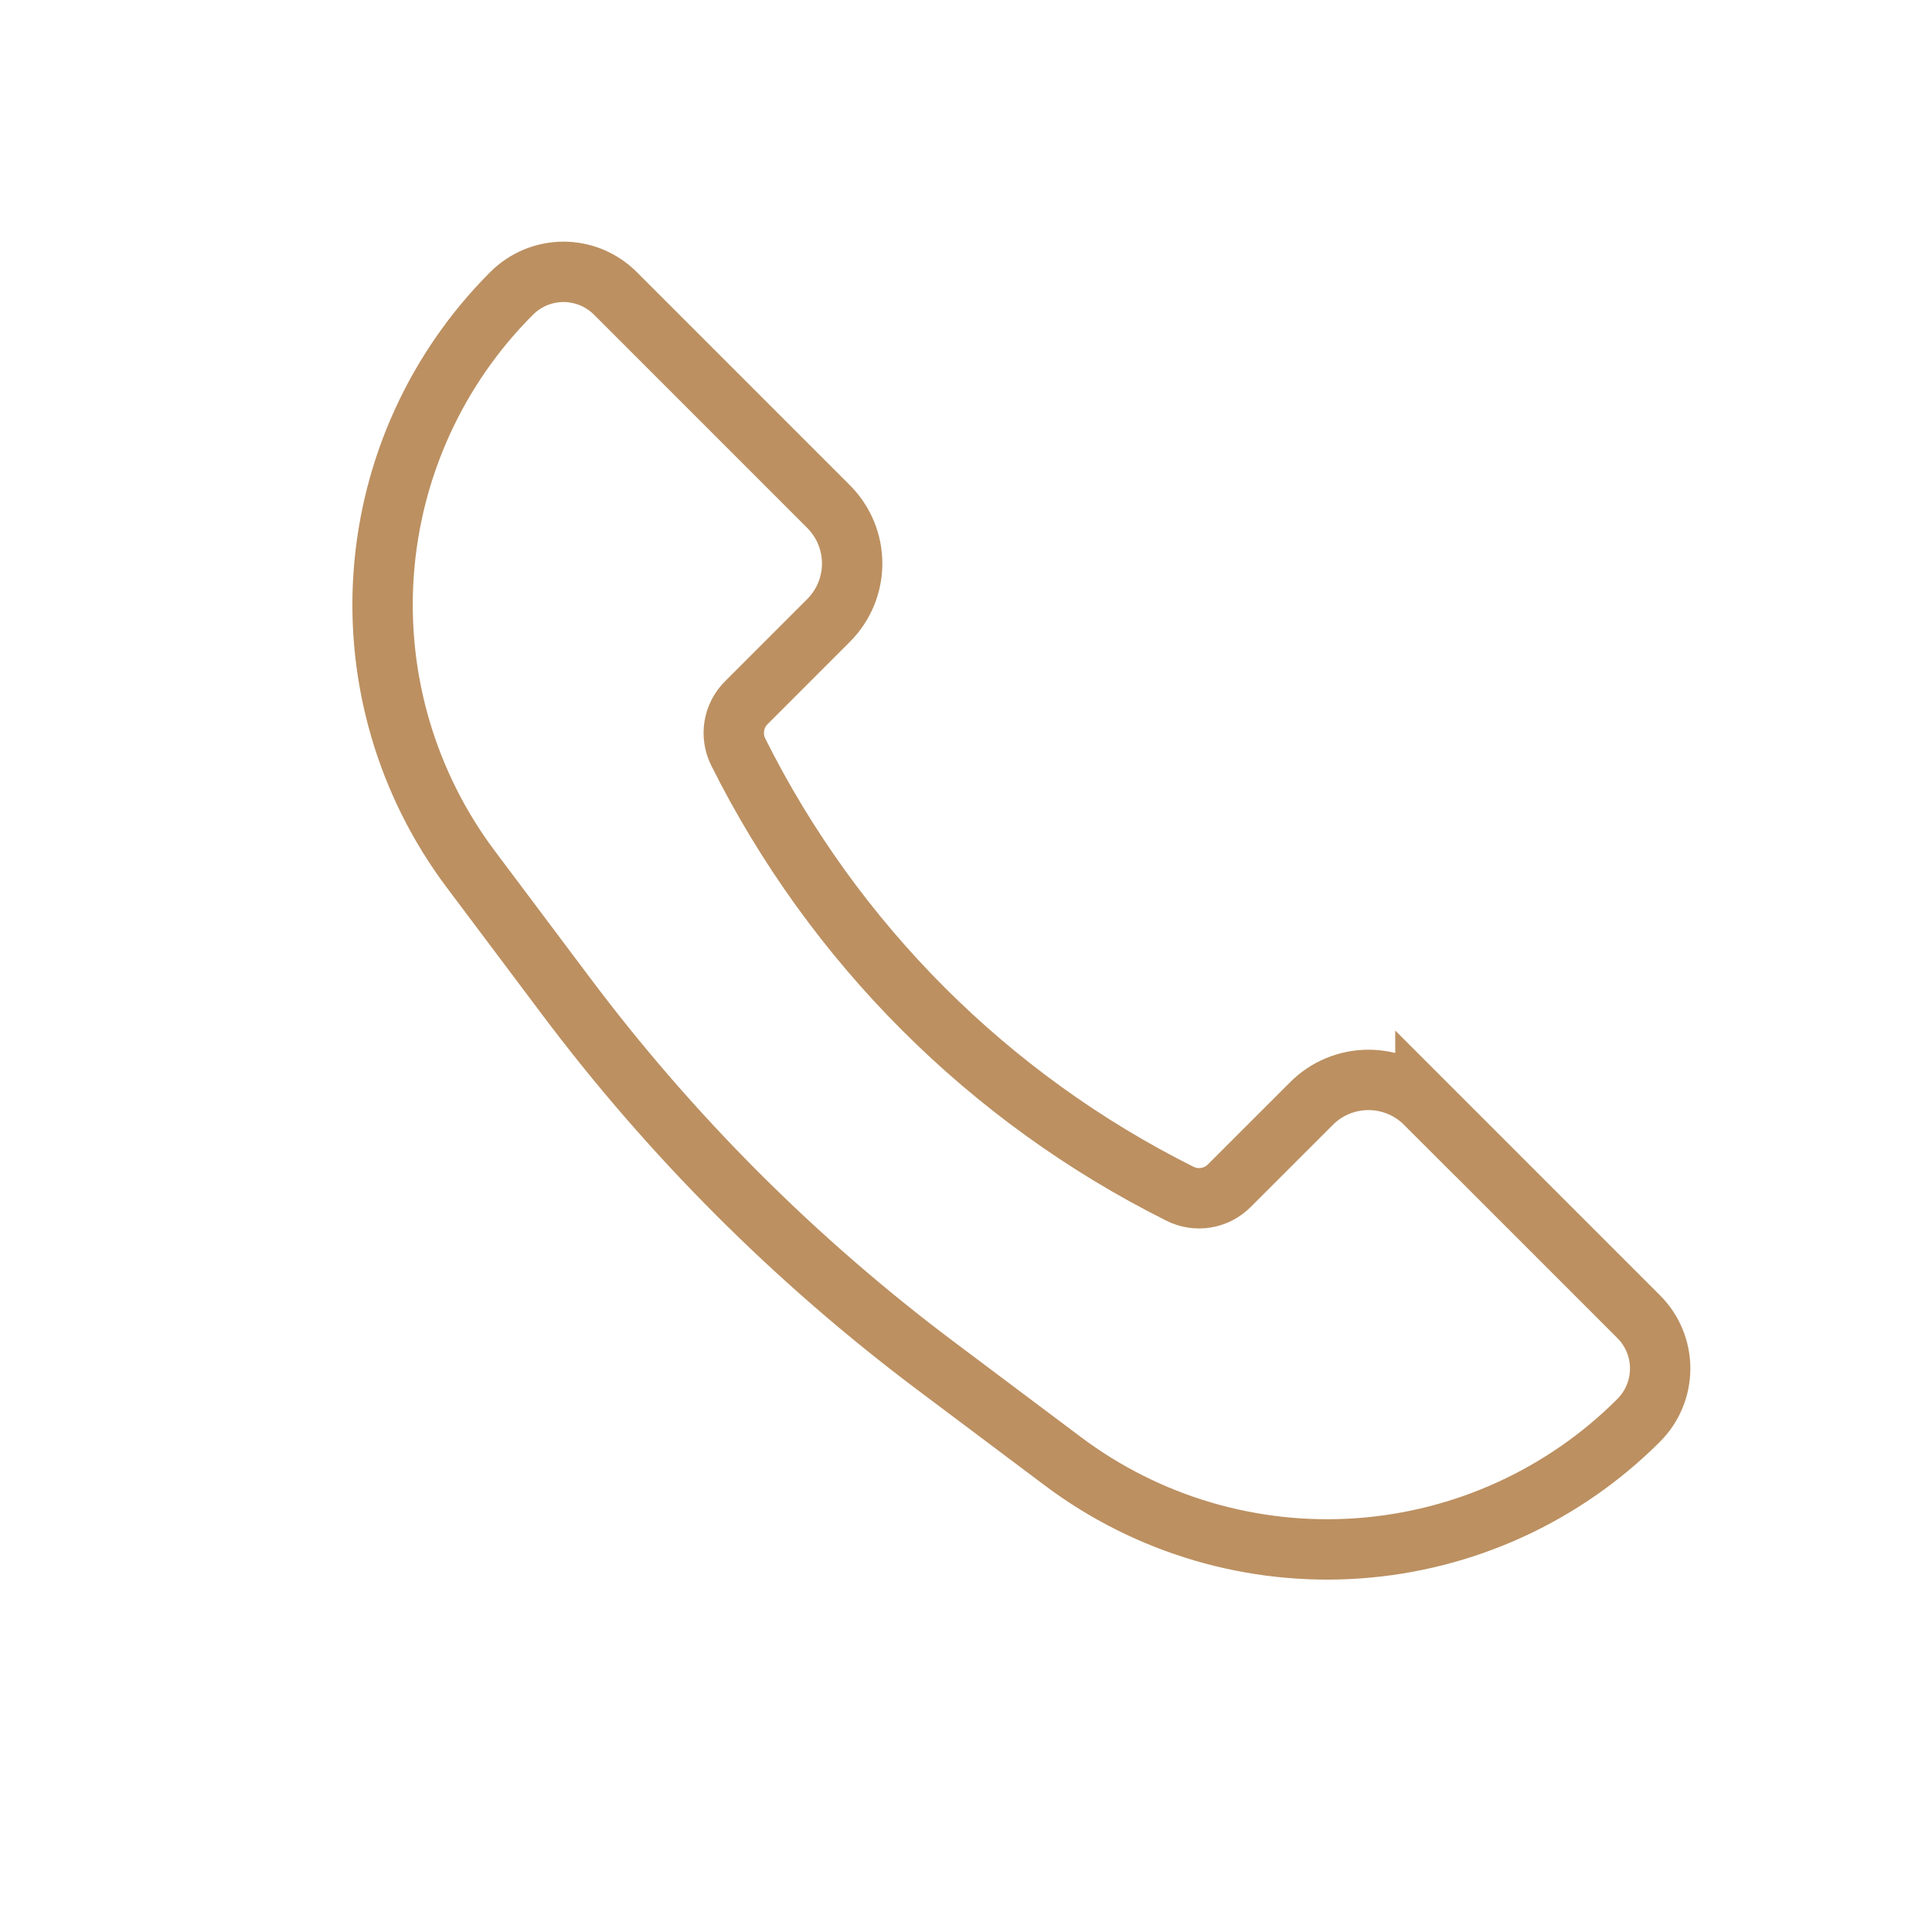
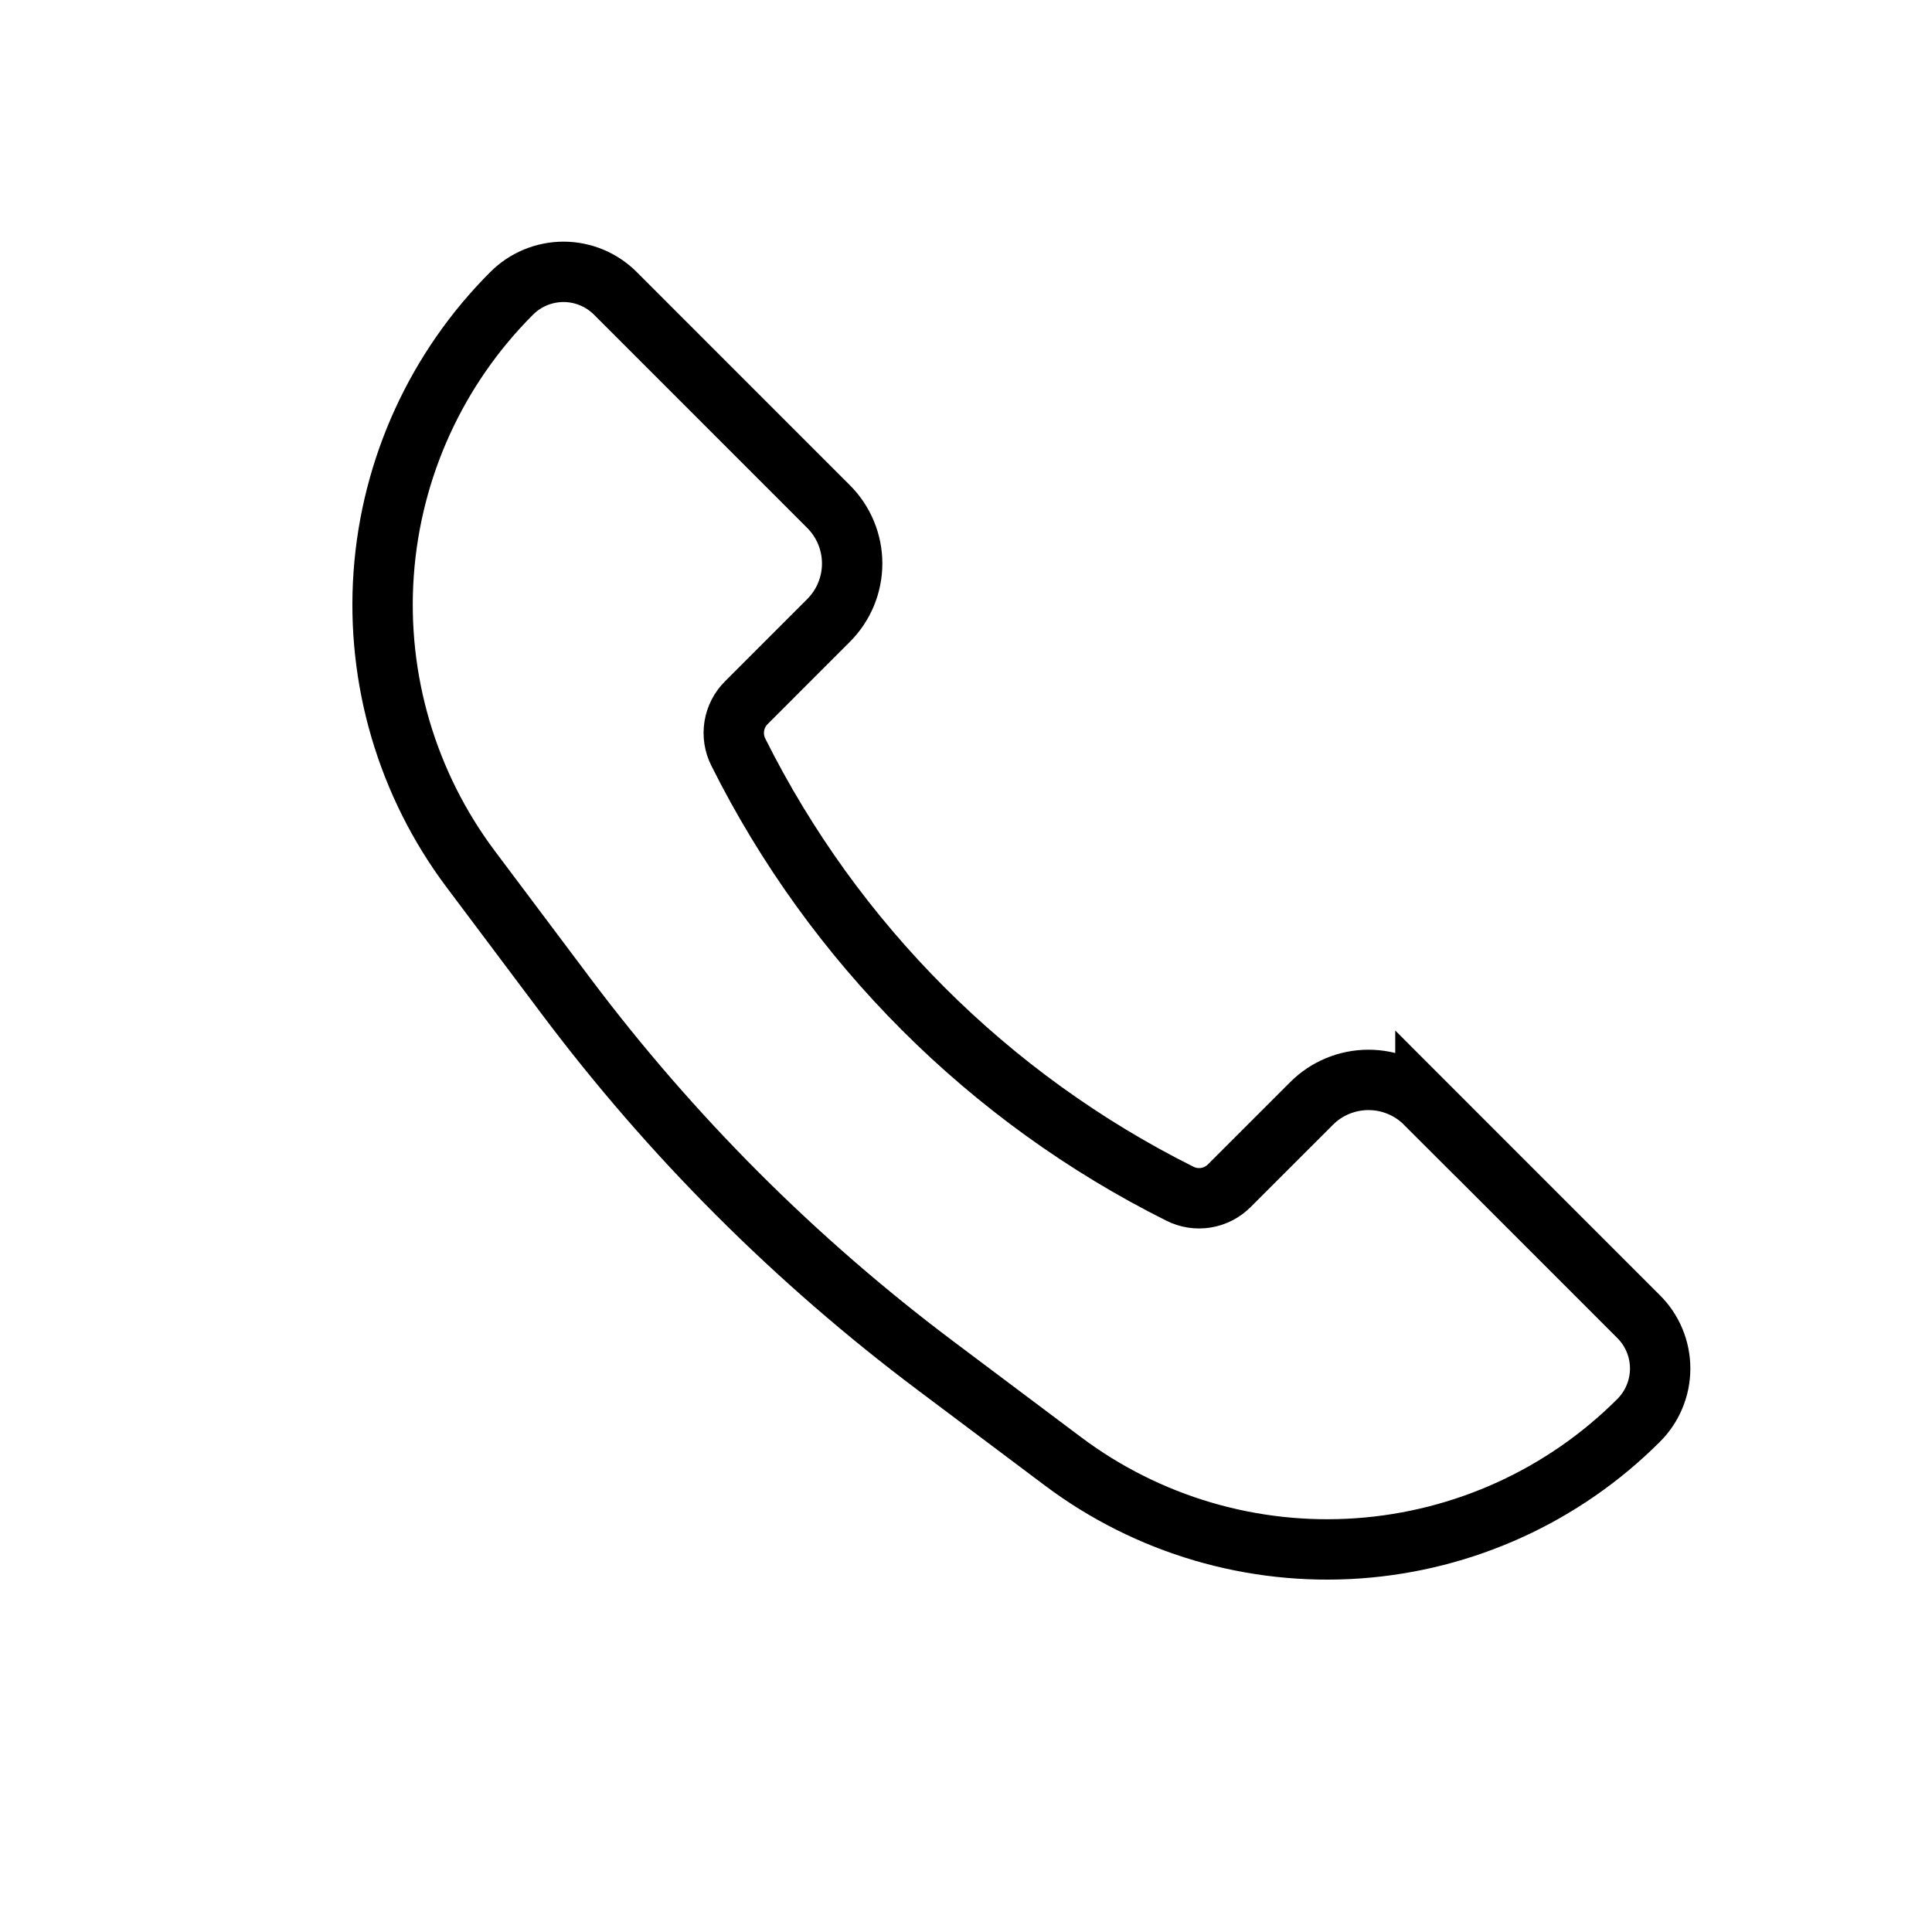
<svg xmlns="http://www.w3.org/2000/svg" width="54" height="54" viewBox="0 0 64 64" fill="none">
-   <path d="M47.219 36.552L54.28 43.614C54.507 43.839 54.687 44.107 54.809 44.402C54.932 44.697 54.995 45.014 54.995 45.334C54.995 45.653 54.932 45.97 54.809 46.265C54.687 46.56 54.507 46.828 54.28 47.054C51.797 49.537 48.501 51.041 44.998 51.29C41.495 51.539 38.02 50.516 35.211 48.408L31.011 45.256C26.361 41.769 22.231 37.639 18.744 32.99L15.592 28.79C13.485 25.98 12.461 22.505 12.71 19.002C12.959 15.499 14.463 12.203 16.947 9.72C17.172 9.494 17.44 9.314 17.735 9.191C18.031 9.069 18.347 9.005 18.667 9.005C18.986 9.005 19.303 9.069 19.598 9.191C19.893 9.314 20.161 9.494 20.387 9.72L27.448 16.782C27.948 17.282 28.229 17.96 28.229 18.667C28.229 19.374 27.948 20.052 27.448 20.552L24.726 23.275C24.513 23.485 24.373 23.758 24.325 24.053C24.277 24.348 24.324 24.651 24.459 24.918C27.623 31.246 32.754 36.378 39.083 39.542C39.35 39.677 39.652 39.724 39.947 39.676C40.243 39.628 40.515 39.487 40.725 39.275L43.446 36.555C43.693 36.307 43.987 36.11 44.311 35.976C44.635 35.842 44.982 35.773 45.332 35.773C45.683 35.773 46.03 35.842 46.353 35.976C46.677 36.11 46.971 36.307 47.219 36.555V36.552Z" stroke="#BC9061" stroke-width="2" />
+   <path d="M47.219 36.552L54.28 43.614C54.507 43.839 54.687 44.107 54.809 44.402C54.932 44.697 54.995 45.014 54.995 45.334C54.995 45.653 54.932 45.97 54.809 46.265C54.687 46.56 54.507 46.828 54.28 47.054C51.797 49.537 48.501 51.041 44.998 51.29C41.495 51.539 38.02 50.516 35.211 48.408L31.011 45.256C26.361 41.769 22.231 37.639 18.744 32.99L15.592 28.79C13.485 25.98 12.461 22.505 12.71 19.002C12.959 15.499 14.463 12.203 16.947 9.72C17.172 9.494 17.44 9.314 17.735 9.191C18.031 9.069 18.347 9.005 18.667 9.005C18.986 9.005 19.303 9.069 19.598 9.191C19.893 9.314 20.161 9.494 20.387 9.72L27.448 16.782C27.948 17.282 28.229 17.96 28.229 18.667C28.229 19.374 27.948 20.052 27.448 20.552L24.726 23.275C24.513 23.485 24.373 23.758 24.325 24.053C24.277 24.348 24.324 24.651 24.459 24.918C27.623 31.246 32.754 36.378 39.083 39.542C39.35 39.677 39.652 39.724 39.947 39.676C40.243 39.628 40.515 39.487 40.725 39.275L43.446 36.555C43.693 36.307 43.987 36.11 44.311 35.976C44.635 35.842 44.982 35.773 45.332 35.773C45.683 35.773 46.03 35.842 46.353 35.976C46.677 36.11 46.971 36.307 47.219 36.555V36.552Z" stroke="currentColor" stroke-width="2" />
</svg>
